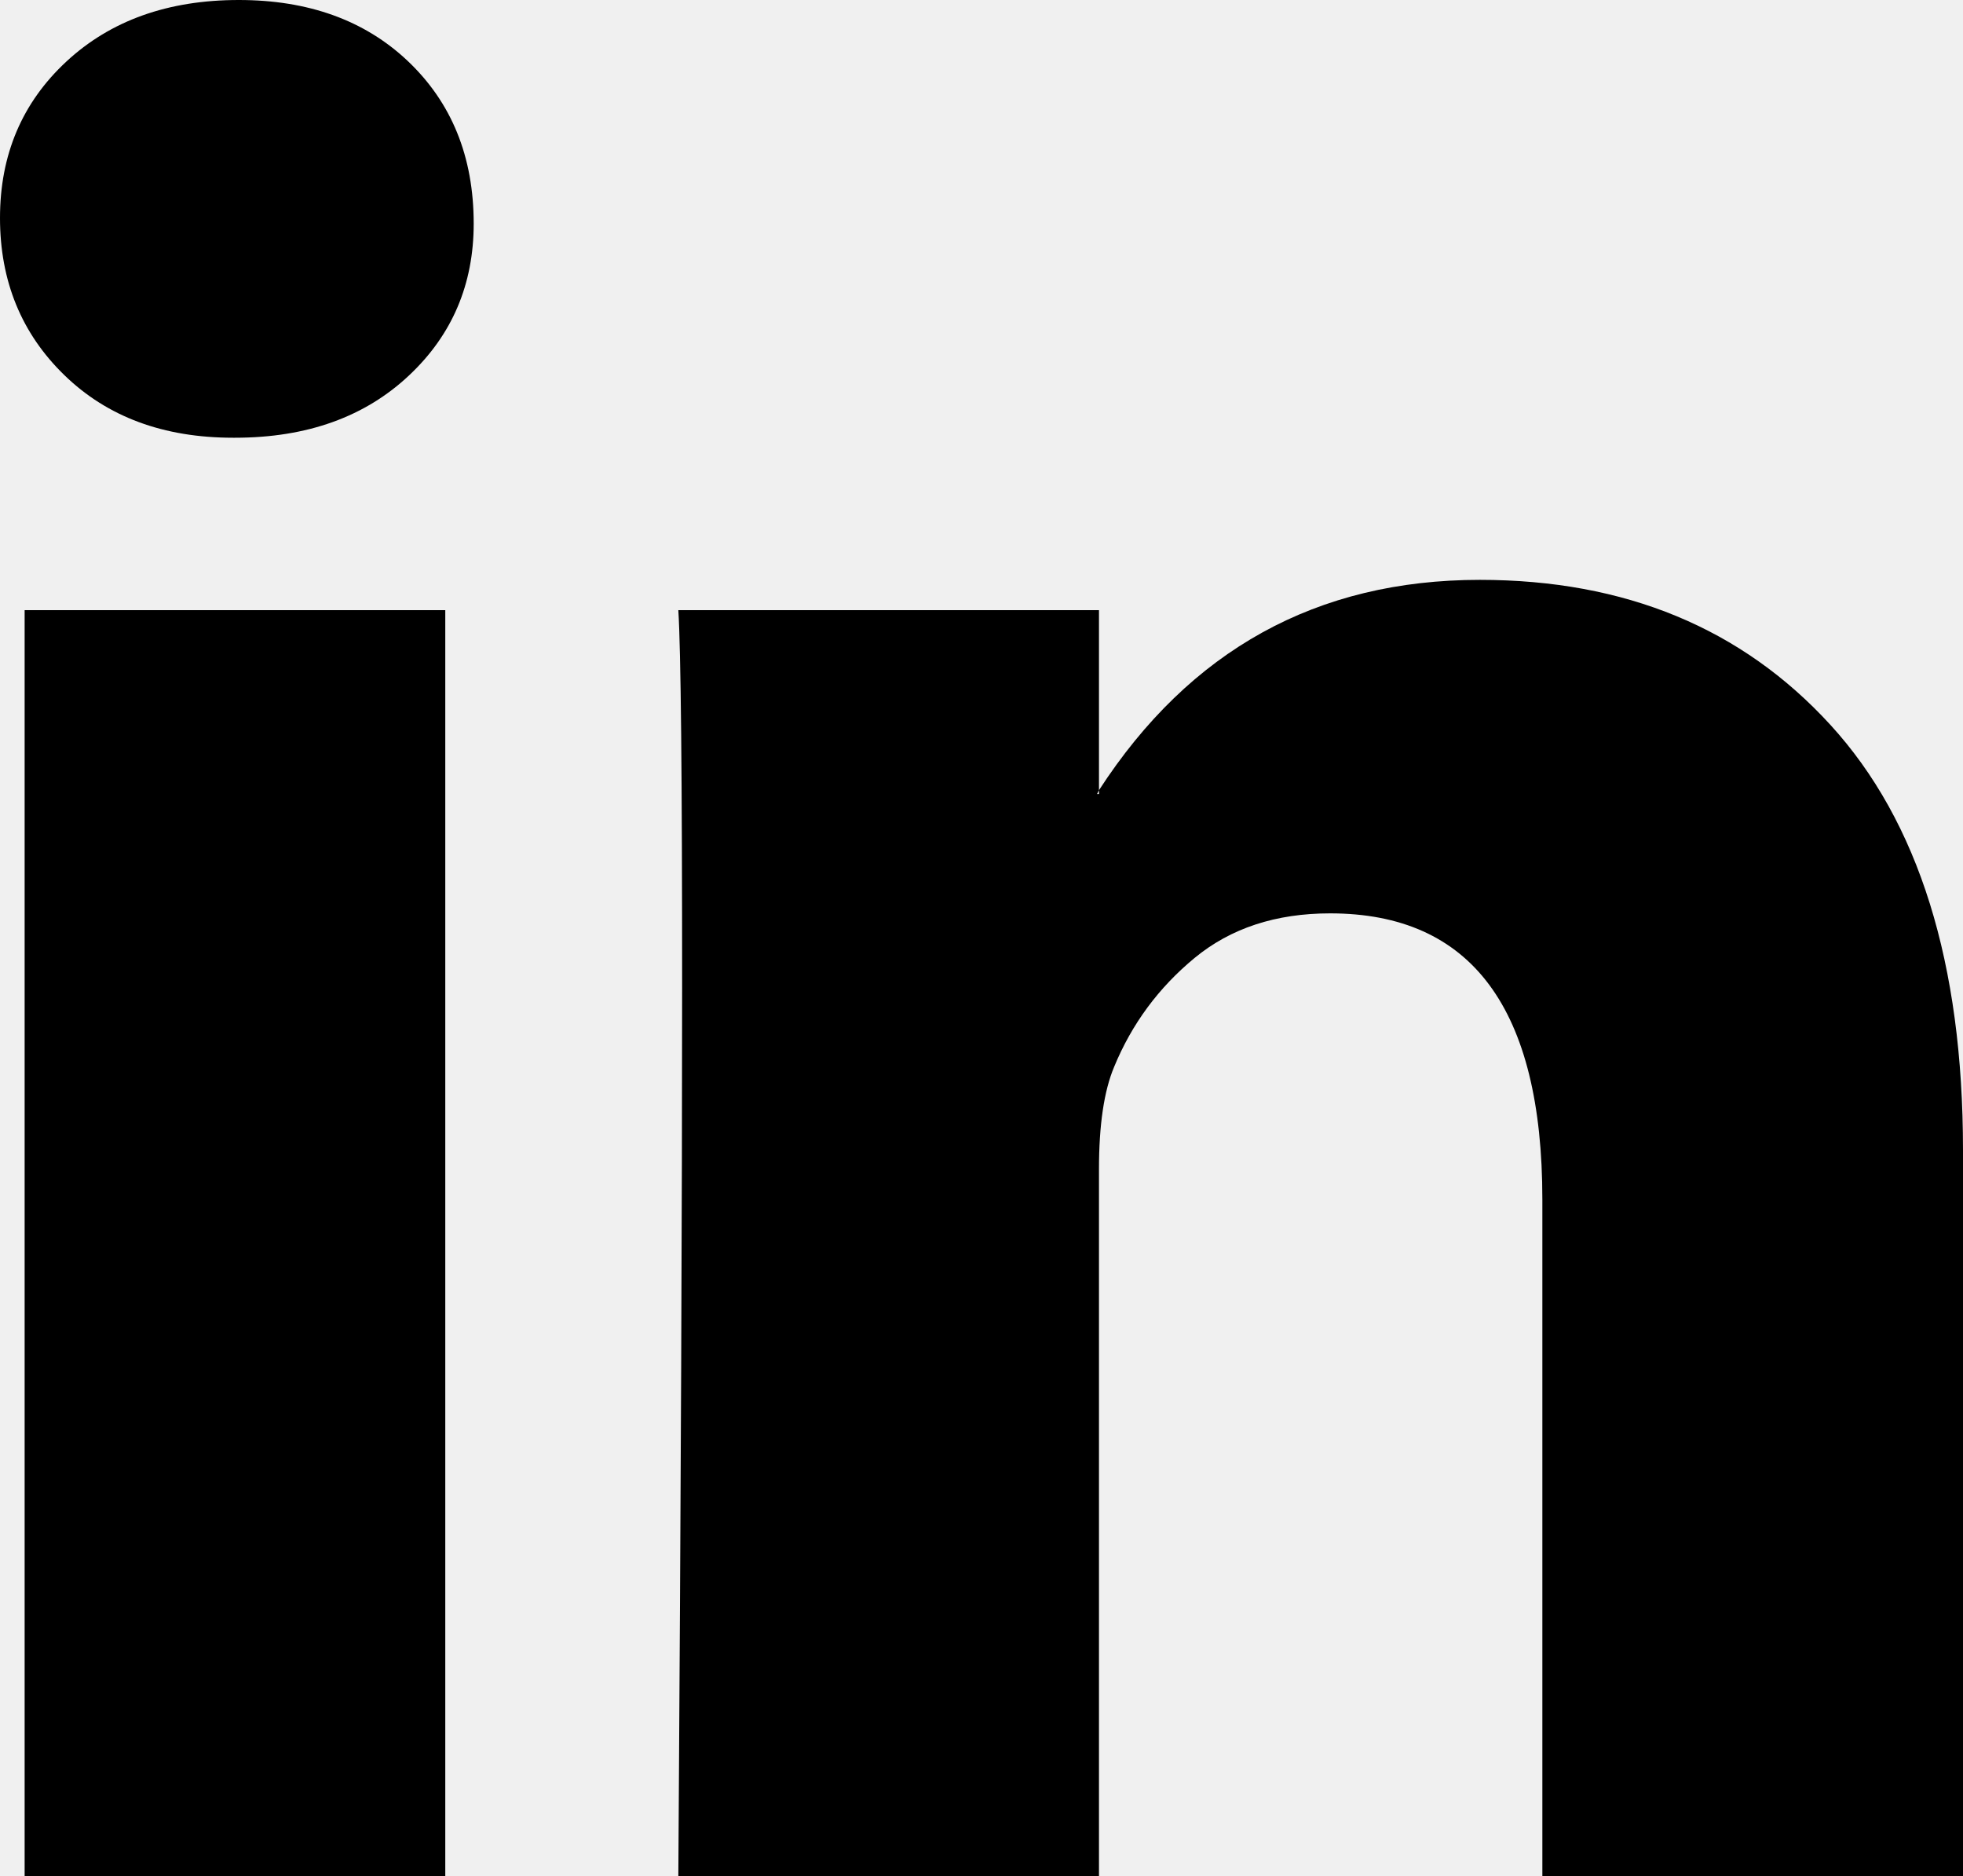
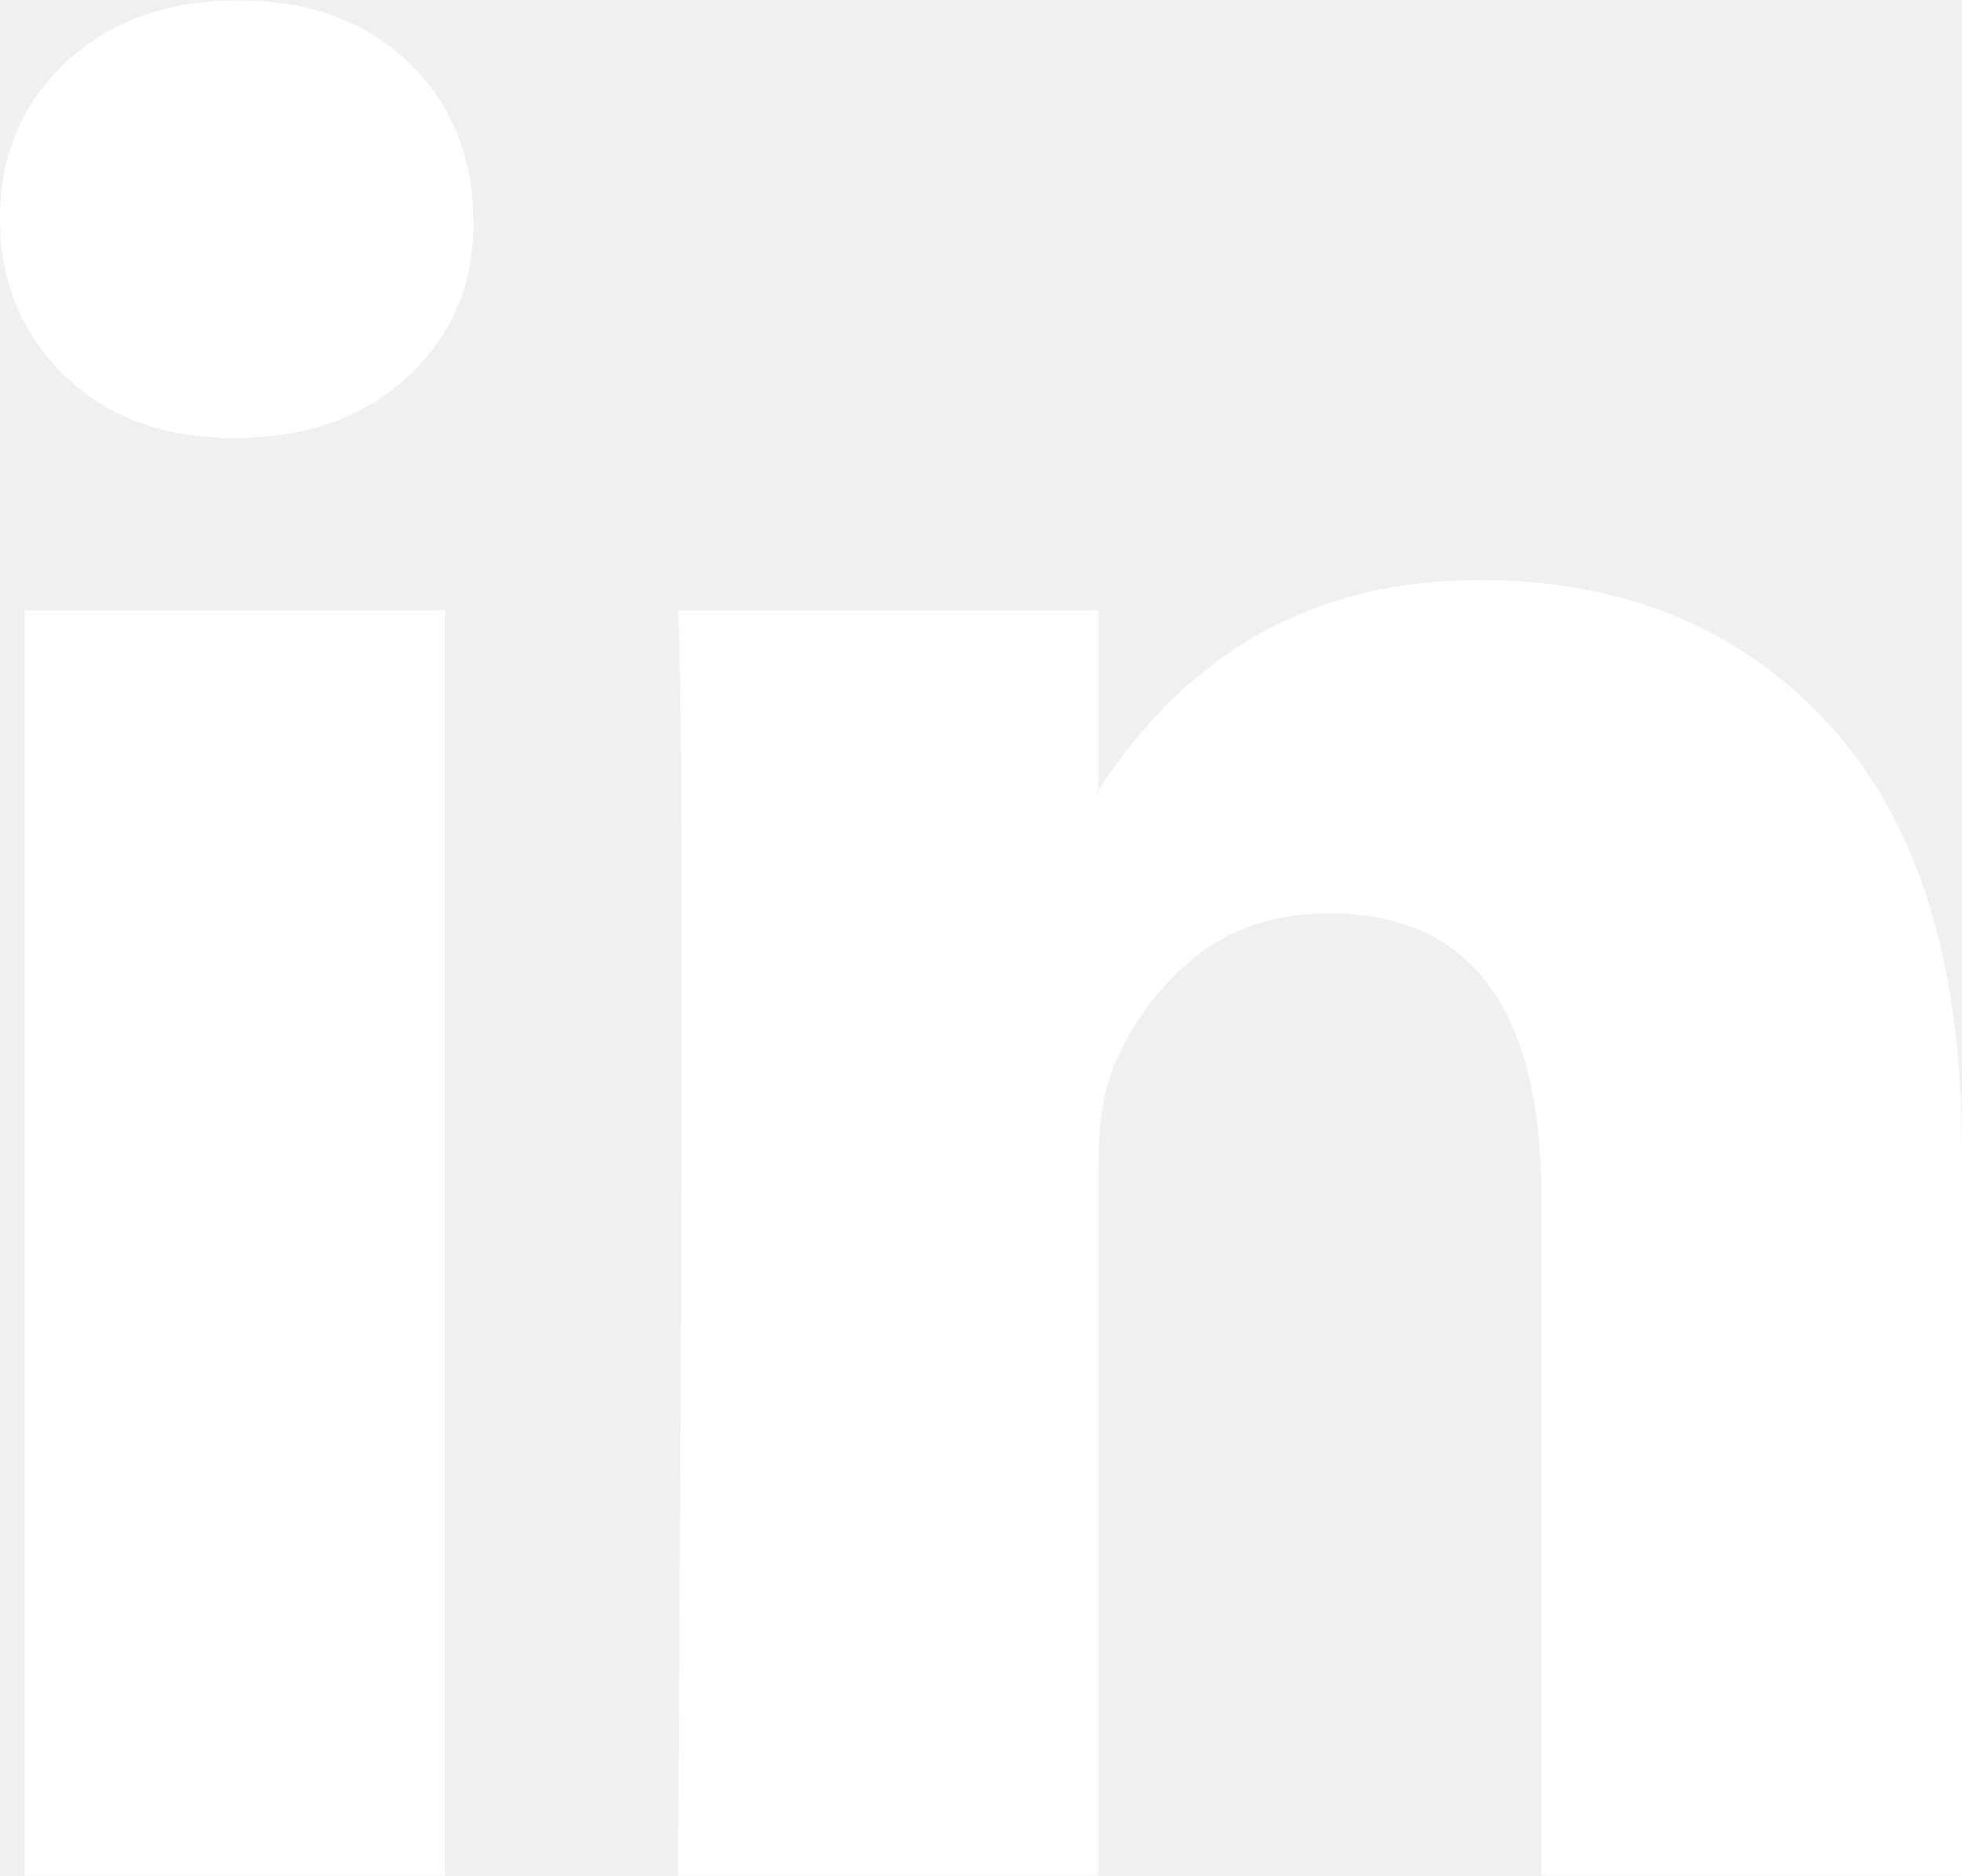
- <svg xmlns="http://www.w3.org/2000/svg" width="2500" height="2389" viewBox="0 5 1036 990" id="linkedin">
-   <path d="M0 120c0-33.334 11.667-60.834 35-82.5C58.333 15.833 88.667 5 126 5c36.667 0 66.333 10.666 89 32 23.333 22 35 50.666 35 86 0 32-11.333 58.666-34 80-23.333 22-54 33-92 33h-1c-36.667 0-66.333-11-89-33S0 153.333 0 120zm13 875V327h222v668H13zm345 0h222V622c0-23.334 2.667-41.334 8-54 9.333-22.667 23.5-41.834 42.5-57.5 19-15.667 42.833-23.5 71.5-23.5 74.667 0 112 50.333 112 151v357h222V612c0-98.667-23.333-173.5-70-224.5S857.667 311 781 311c-86 0-153 37-201 111v2h-1l1-2v-95H358c1.333 21.333 2 87.666 2 199 0 111.333-.667 267.666-2 469z" />
+ <svg xmlns="http://www.w3.org/2000/svg" width="2500" height="2390" viewBox="0 0 2500 2390" fill="none">
+   <g clip-path="url(#clip0_1030_81)">
+     <path d="M0 278.012C0 197.572 28.154 131.211 84.46 78.929C140.765 26.643 213.965 0.502 304.054 0.502C392.536 0.502 464.124 26.24 518.822 77.722C575.128 130.811 603.282 199.986 603.282 285.251C603.282 362.471 575.934 426.82 521.236 478.301C464.93 531.39 390.927 557.934 299.228 557.934H296.815C208.333 557.934 136.745 531.39 82.046 478.301C27.348 425.212 0 358.448 0 278.012ZM31.371 2389.5V777.529H567.085V2389.5H31.371ZM863.9 2389.5H1399.61V1489.4C1399.61 1433.09 1406.05 1389.66 1418.92 1359.09C1441.44 1304.39 1475.63 1258.14 1521.48 1220.34C1567.33 1182.53 1624.84 1163.63 1694.02 1163.63C1874.2 1163.63 1964.29 1285.09 1964.29 1528.01V2389.5H2500V1465.27C2500 1227.17 2443.69 1046.59 2331.08 923.523C2218.47 800.454 2069.66 738.919 1884.65 738.919C1677.12 738.919 1515.44 828.205 1399.61 1006.78V1011.6H1397.2L1399.61 1006.78V777.529H863.9C867.116 829.008 868.726 989.078 868.726 1257.74C868.726 1526.4 867.116 1903.65 863.9 2389.5Z" fill="white" />
+   </g>
+   <defs>
+     <clipPath id="clip0_1030_81">
+       <rect width="2500" height="2389" fill="white" transform="translate(0 0.5)" />
+     </clipPath>
+   </defs>
</svg>
